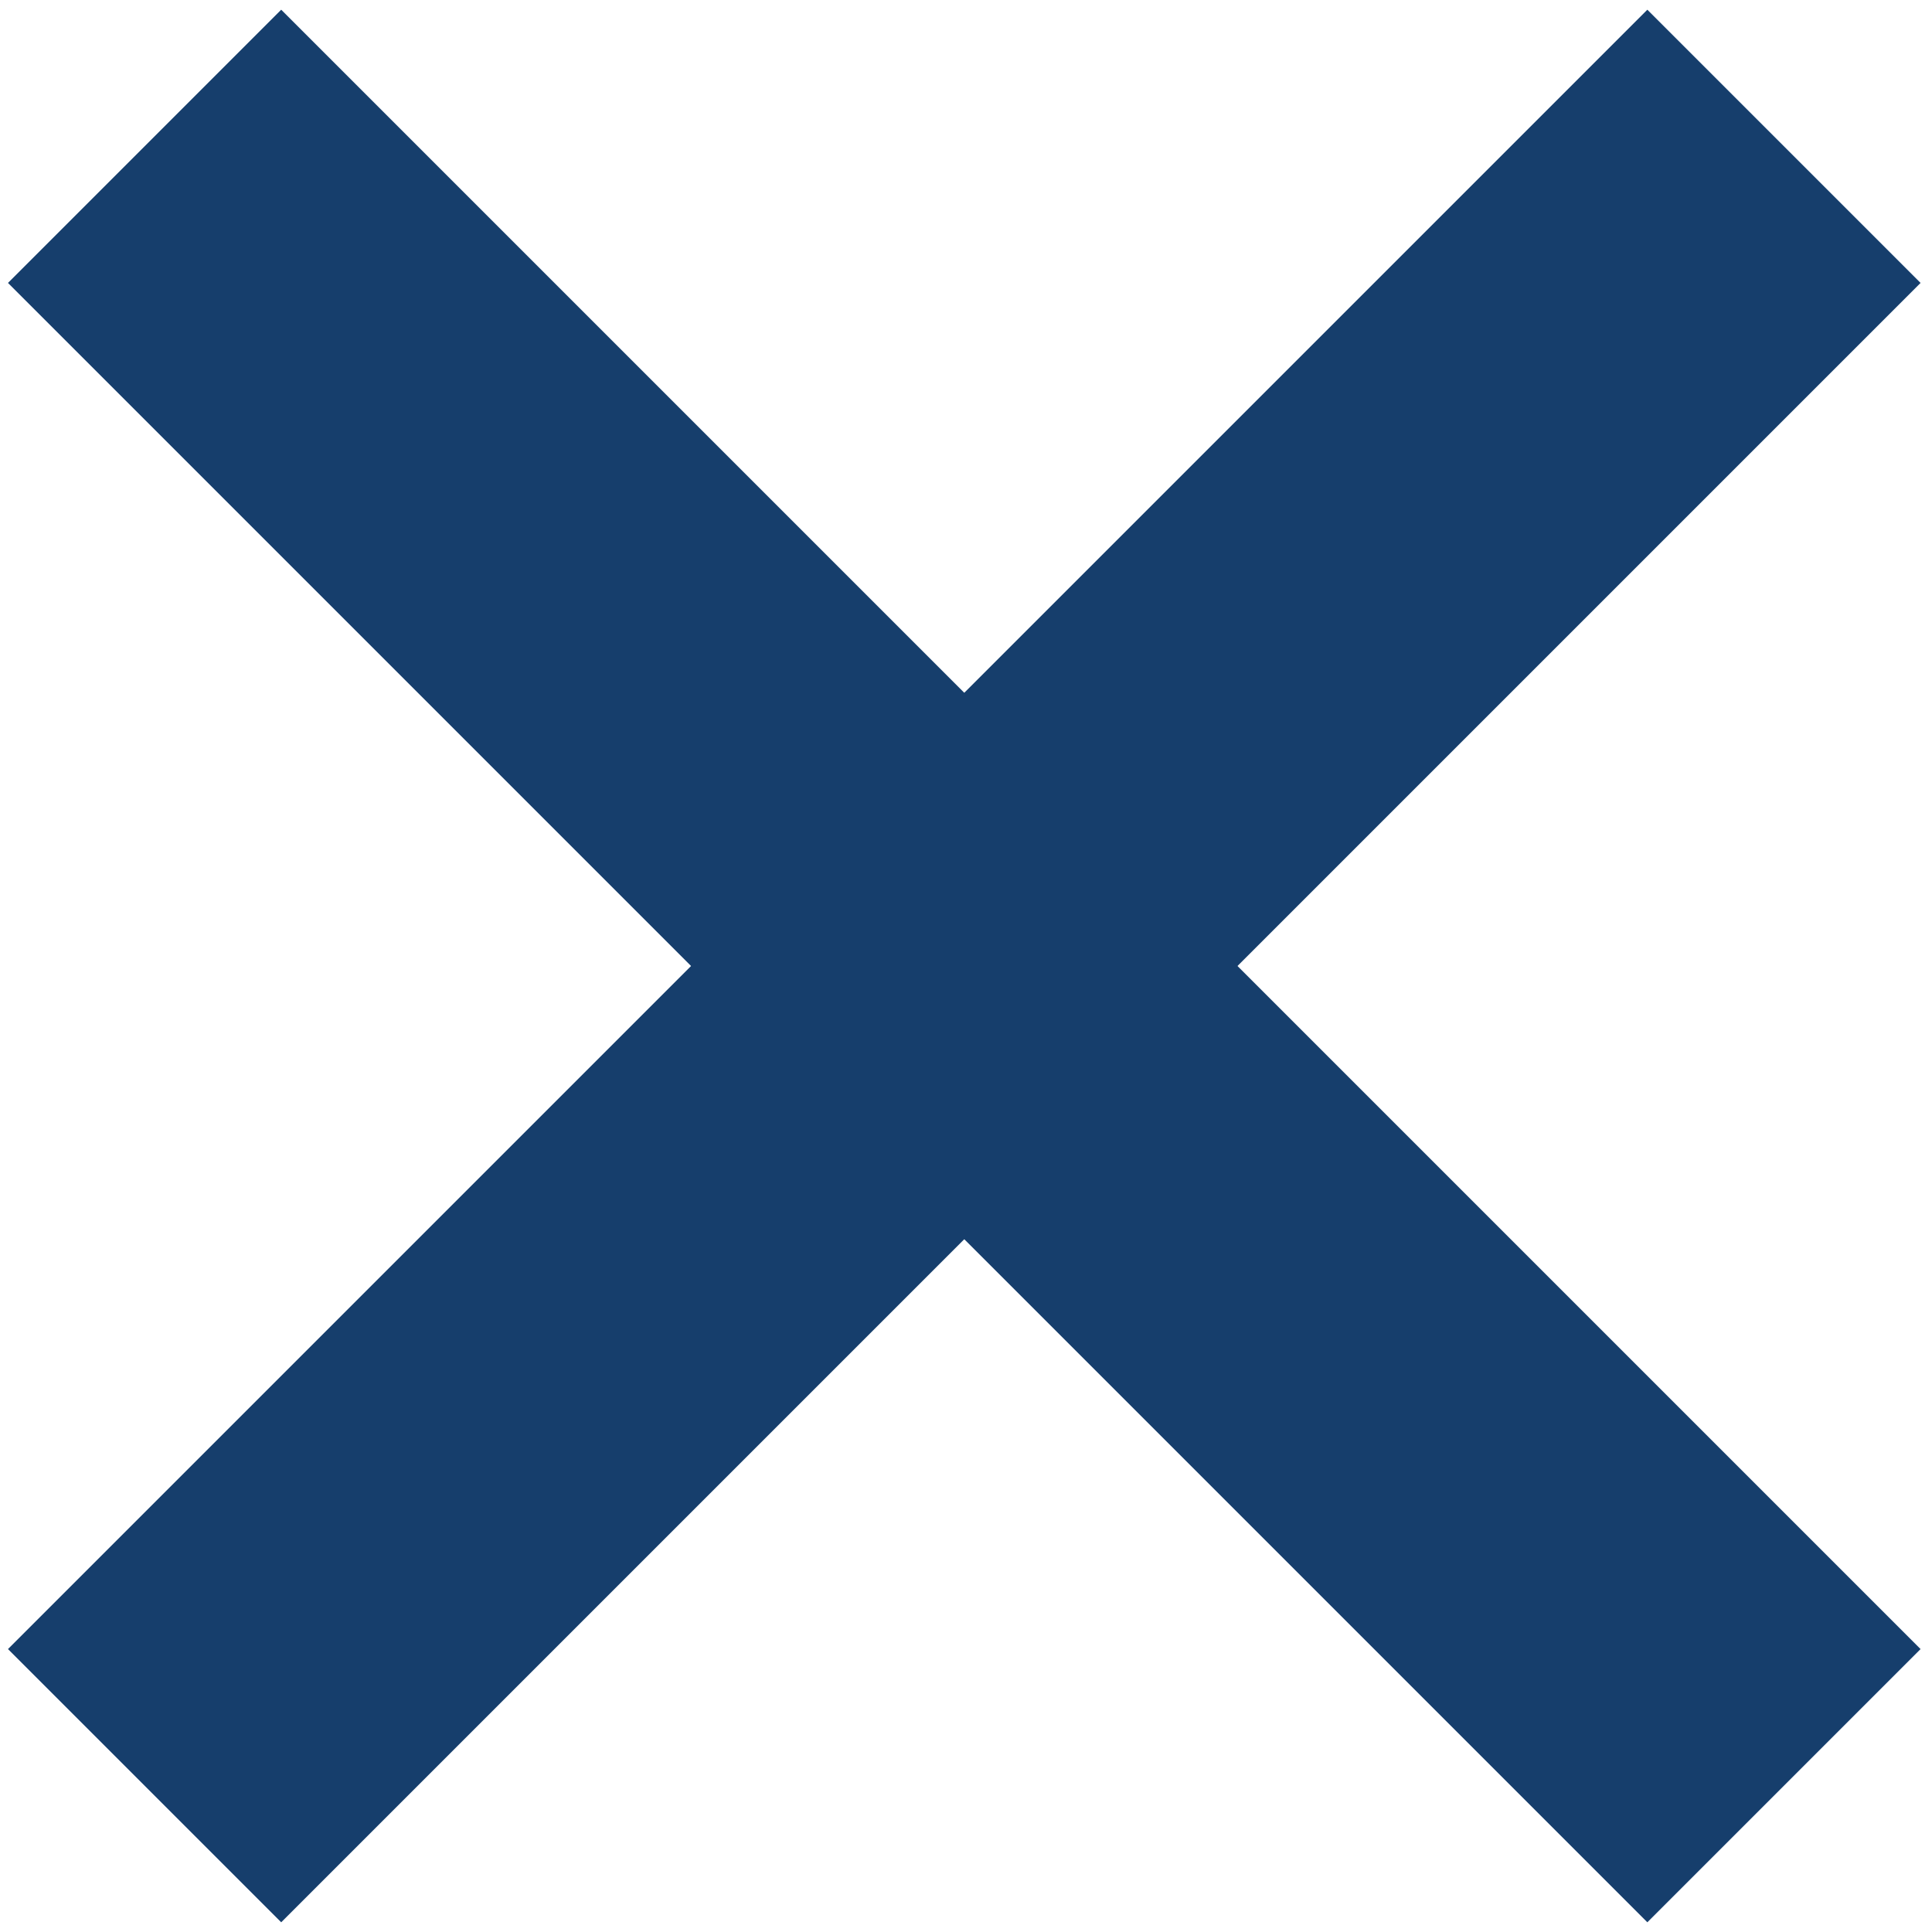
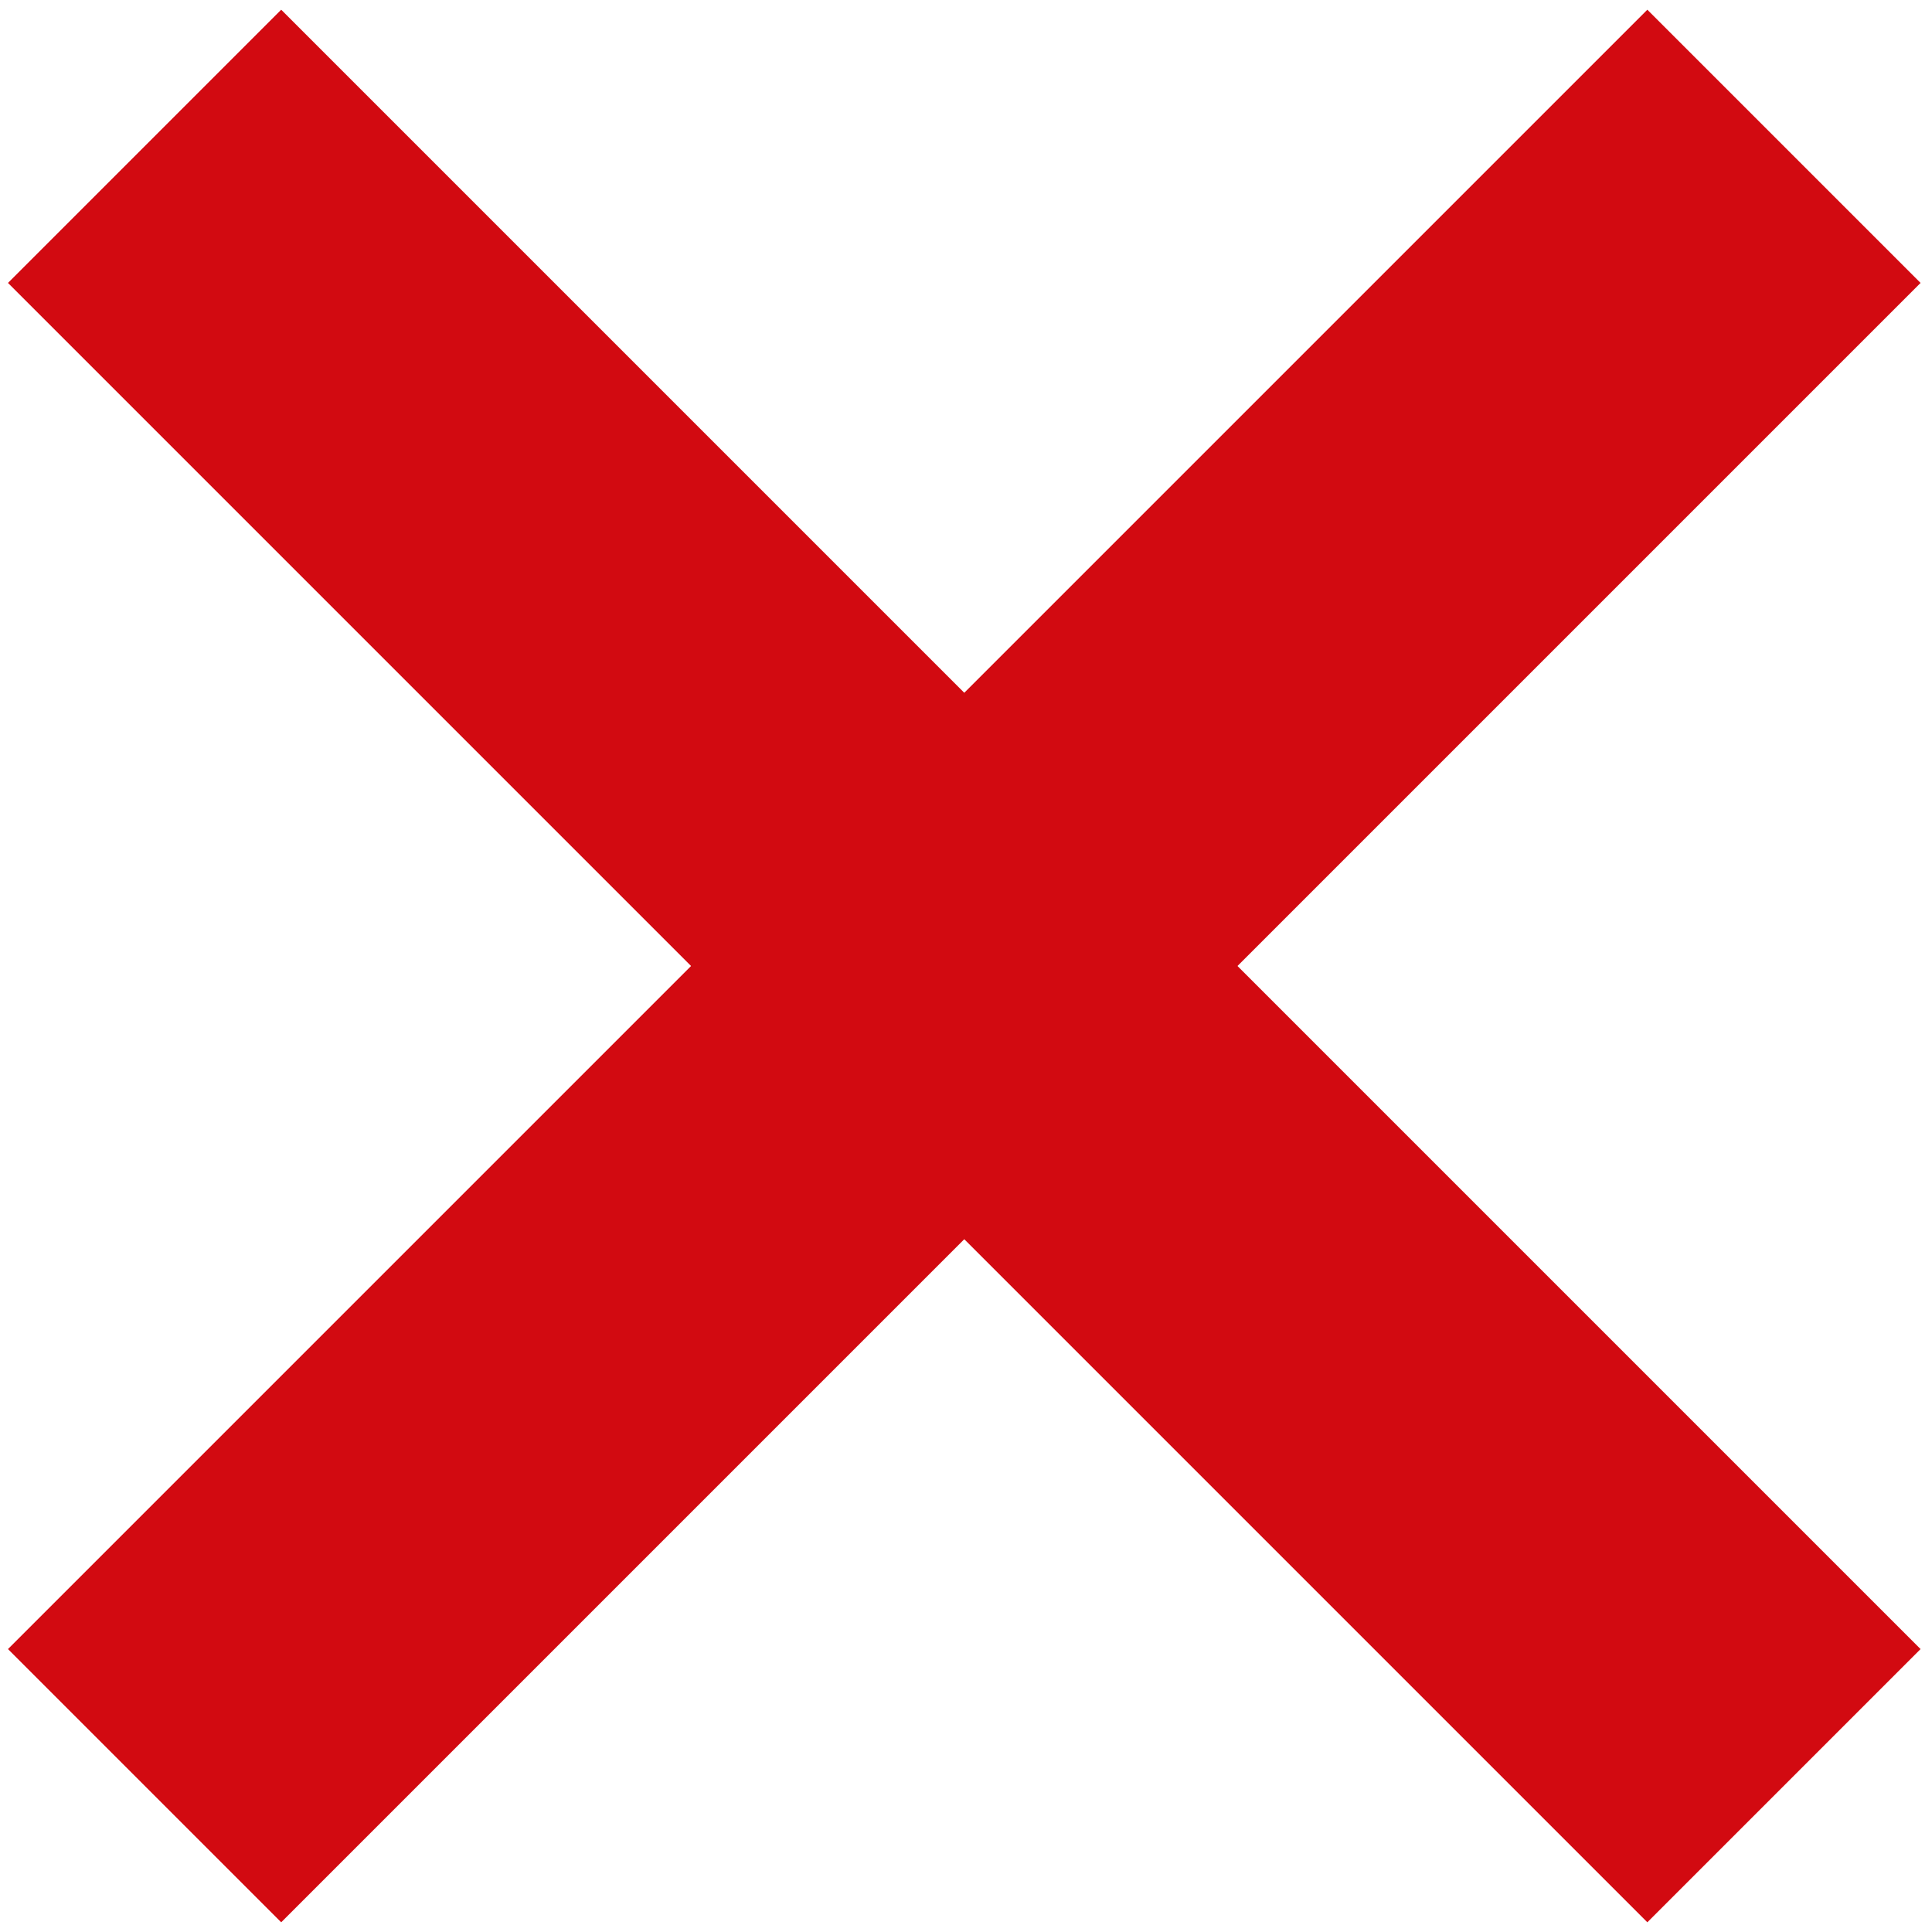
<svg xmlns="http://www.w3.org/2000/svg" id="Layer_1" version="1.1" viewBox="0 0 25 25">
  <defs>
    <style>
      .st0 {
-         fill: #163e6c;
+         fill: #d20a11;
      }
    </style>
  </defs>
  <rect class="st0" x="10" y="-2.5" width="5" height="30" transform="translate(-5.2 12.5) rotate(-45)" />
  <rect class="st0" x="-2.5" y="10" width="30" height="5" transform="translate(-5.2 12.5) rotate(-45)" />
</svg>
